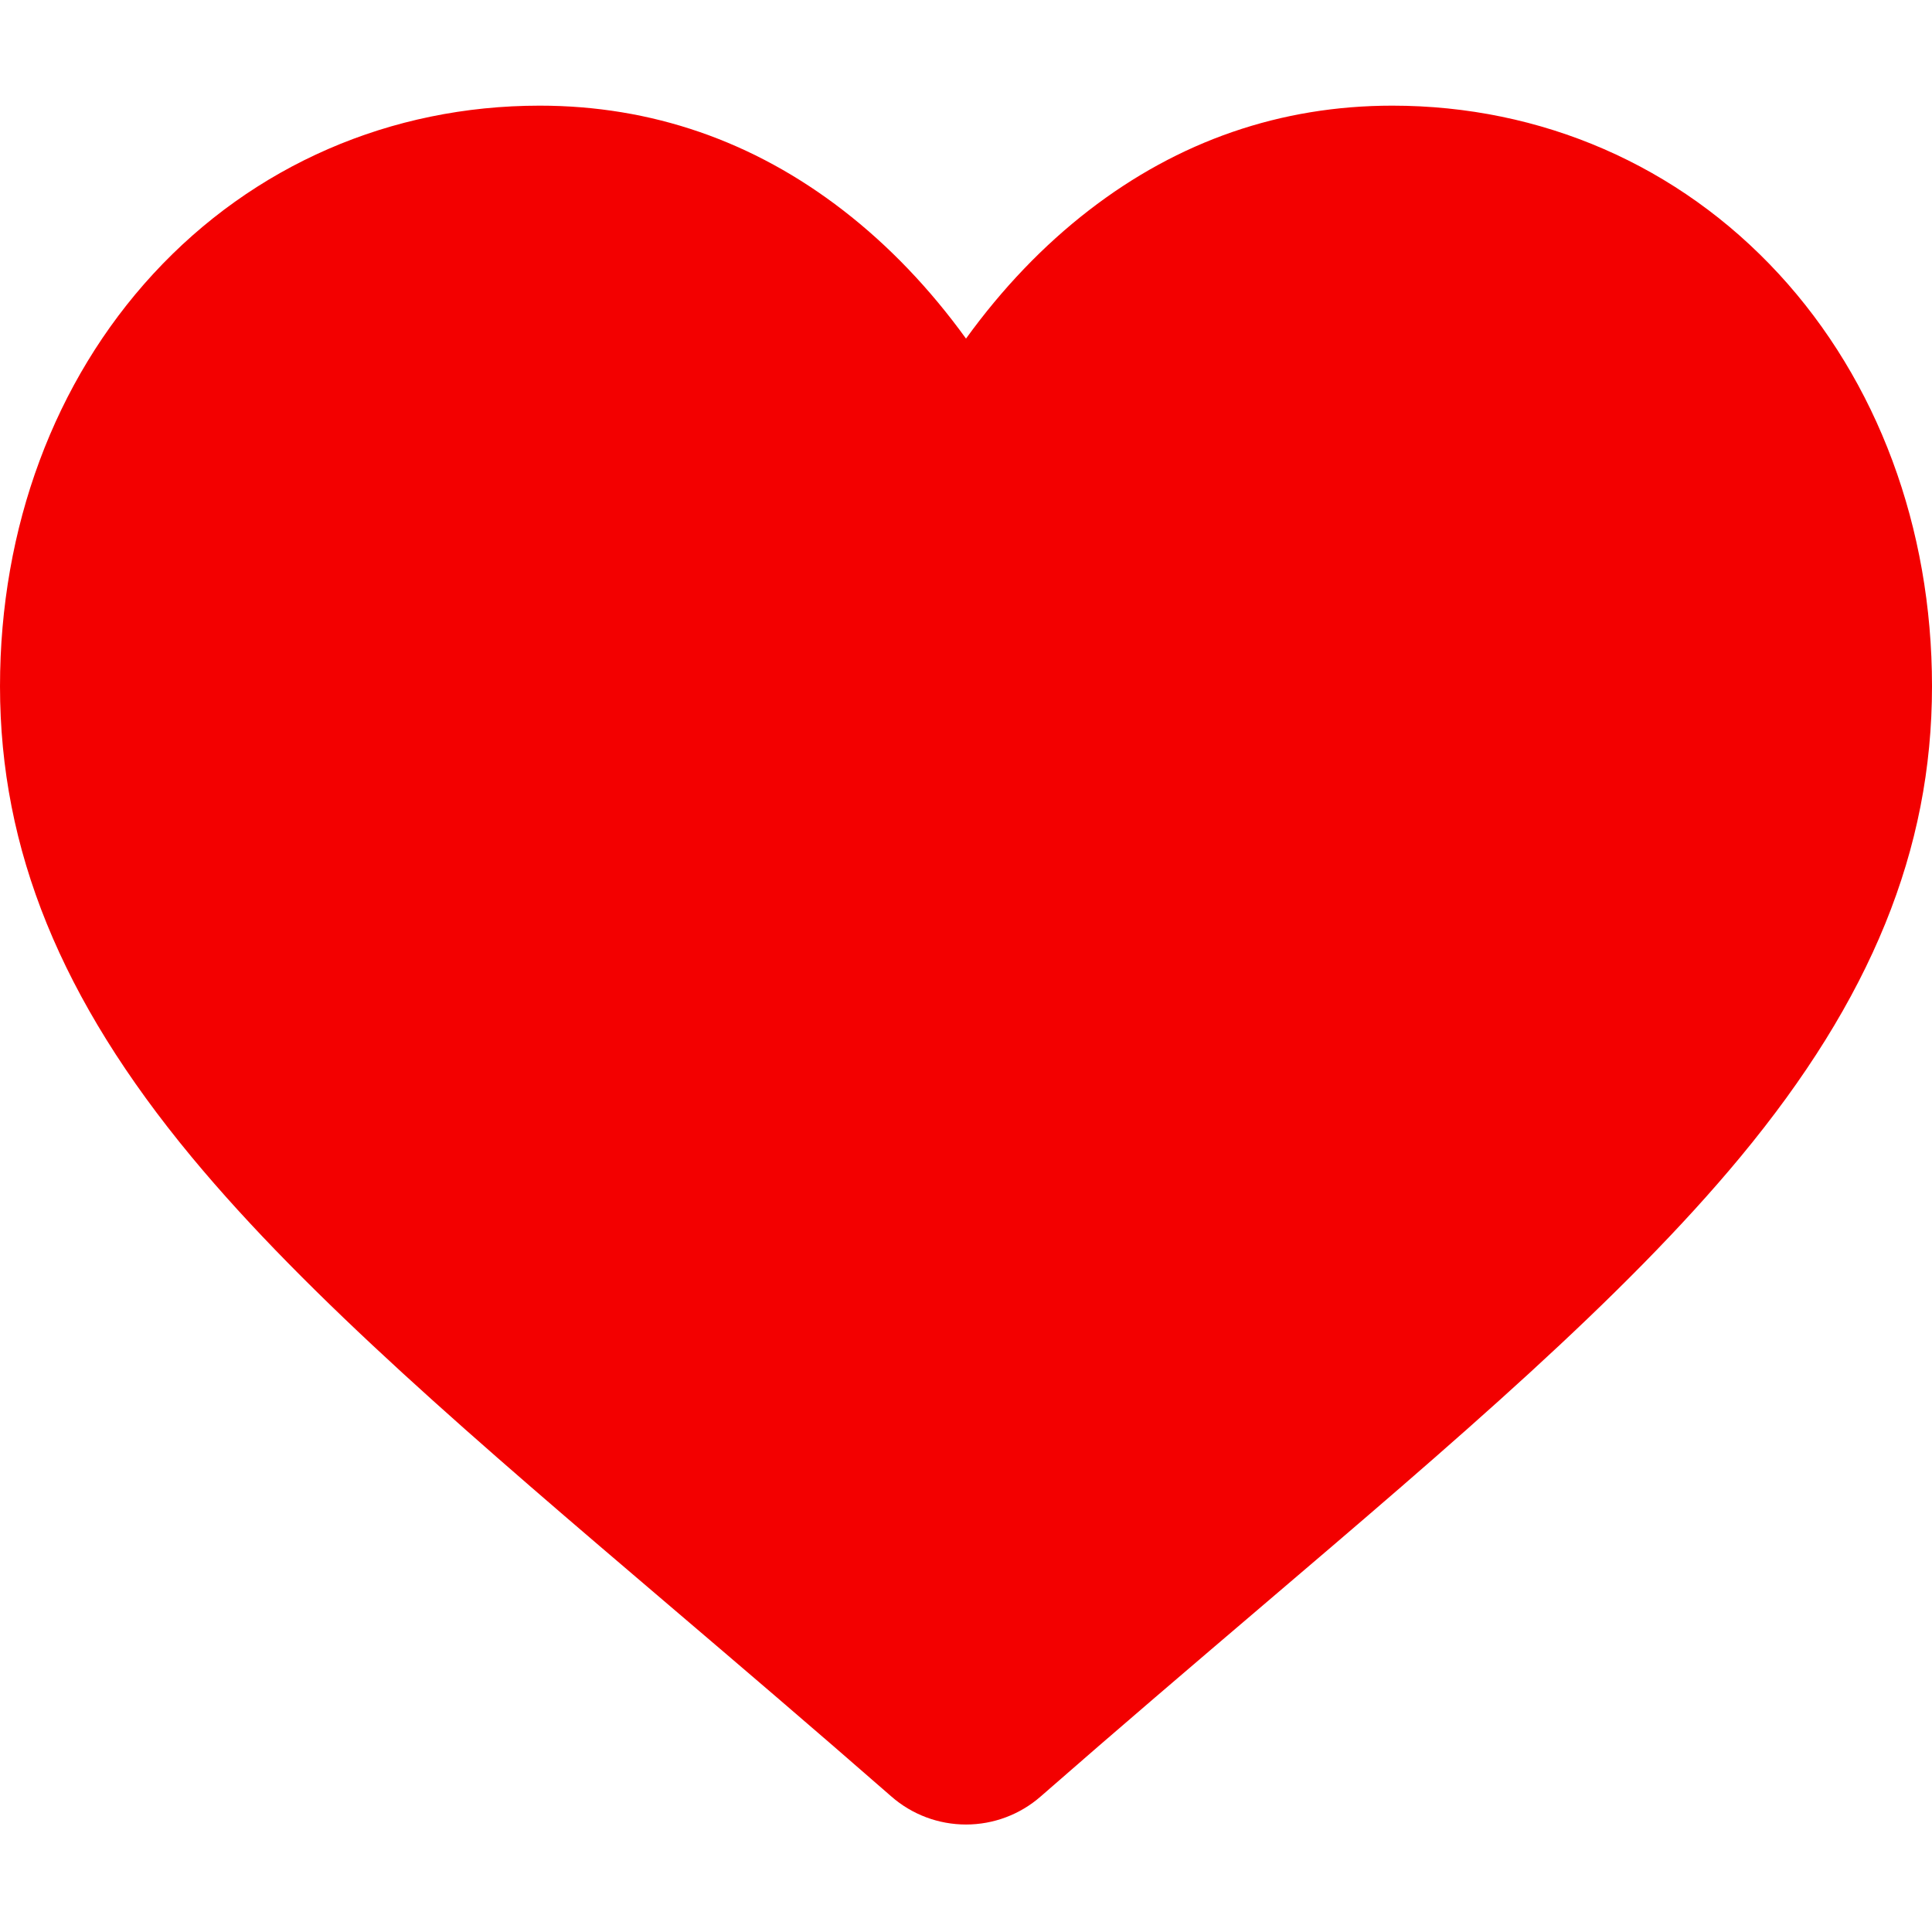
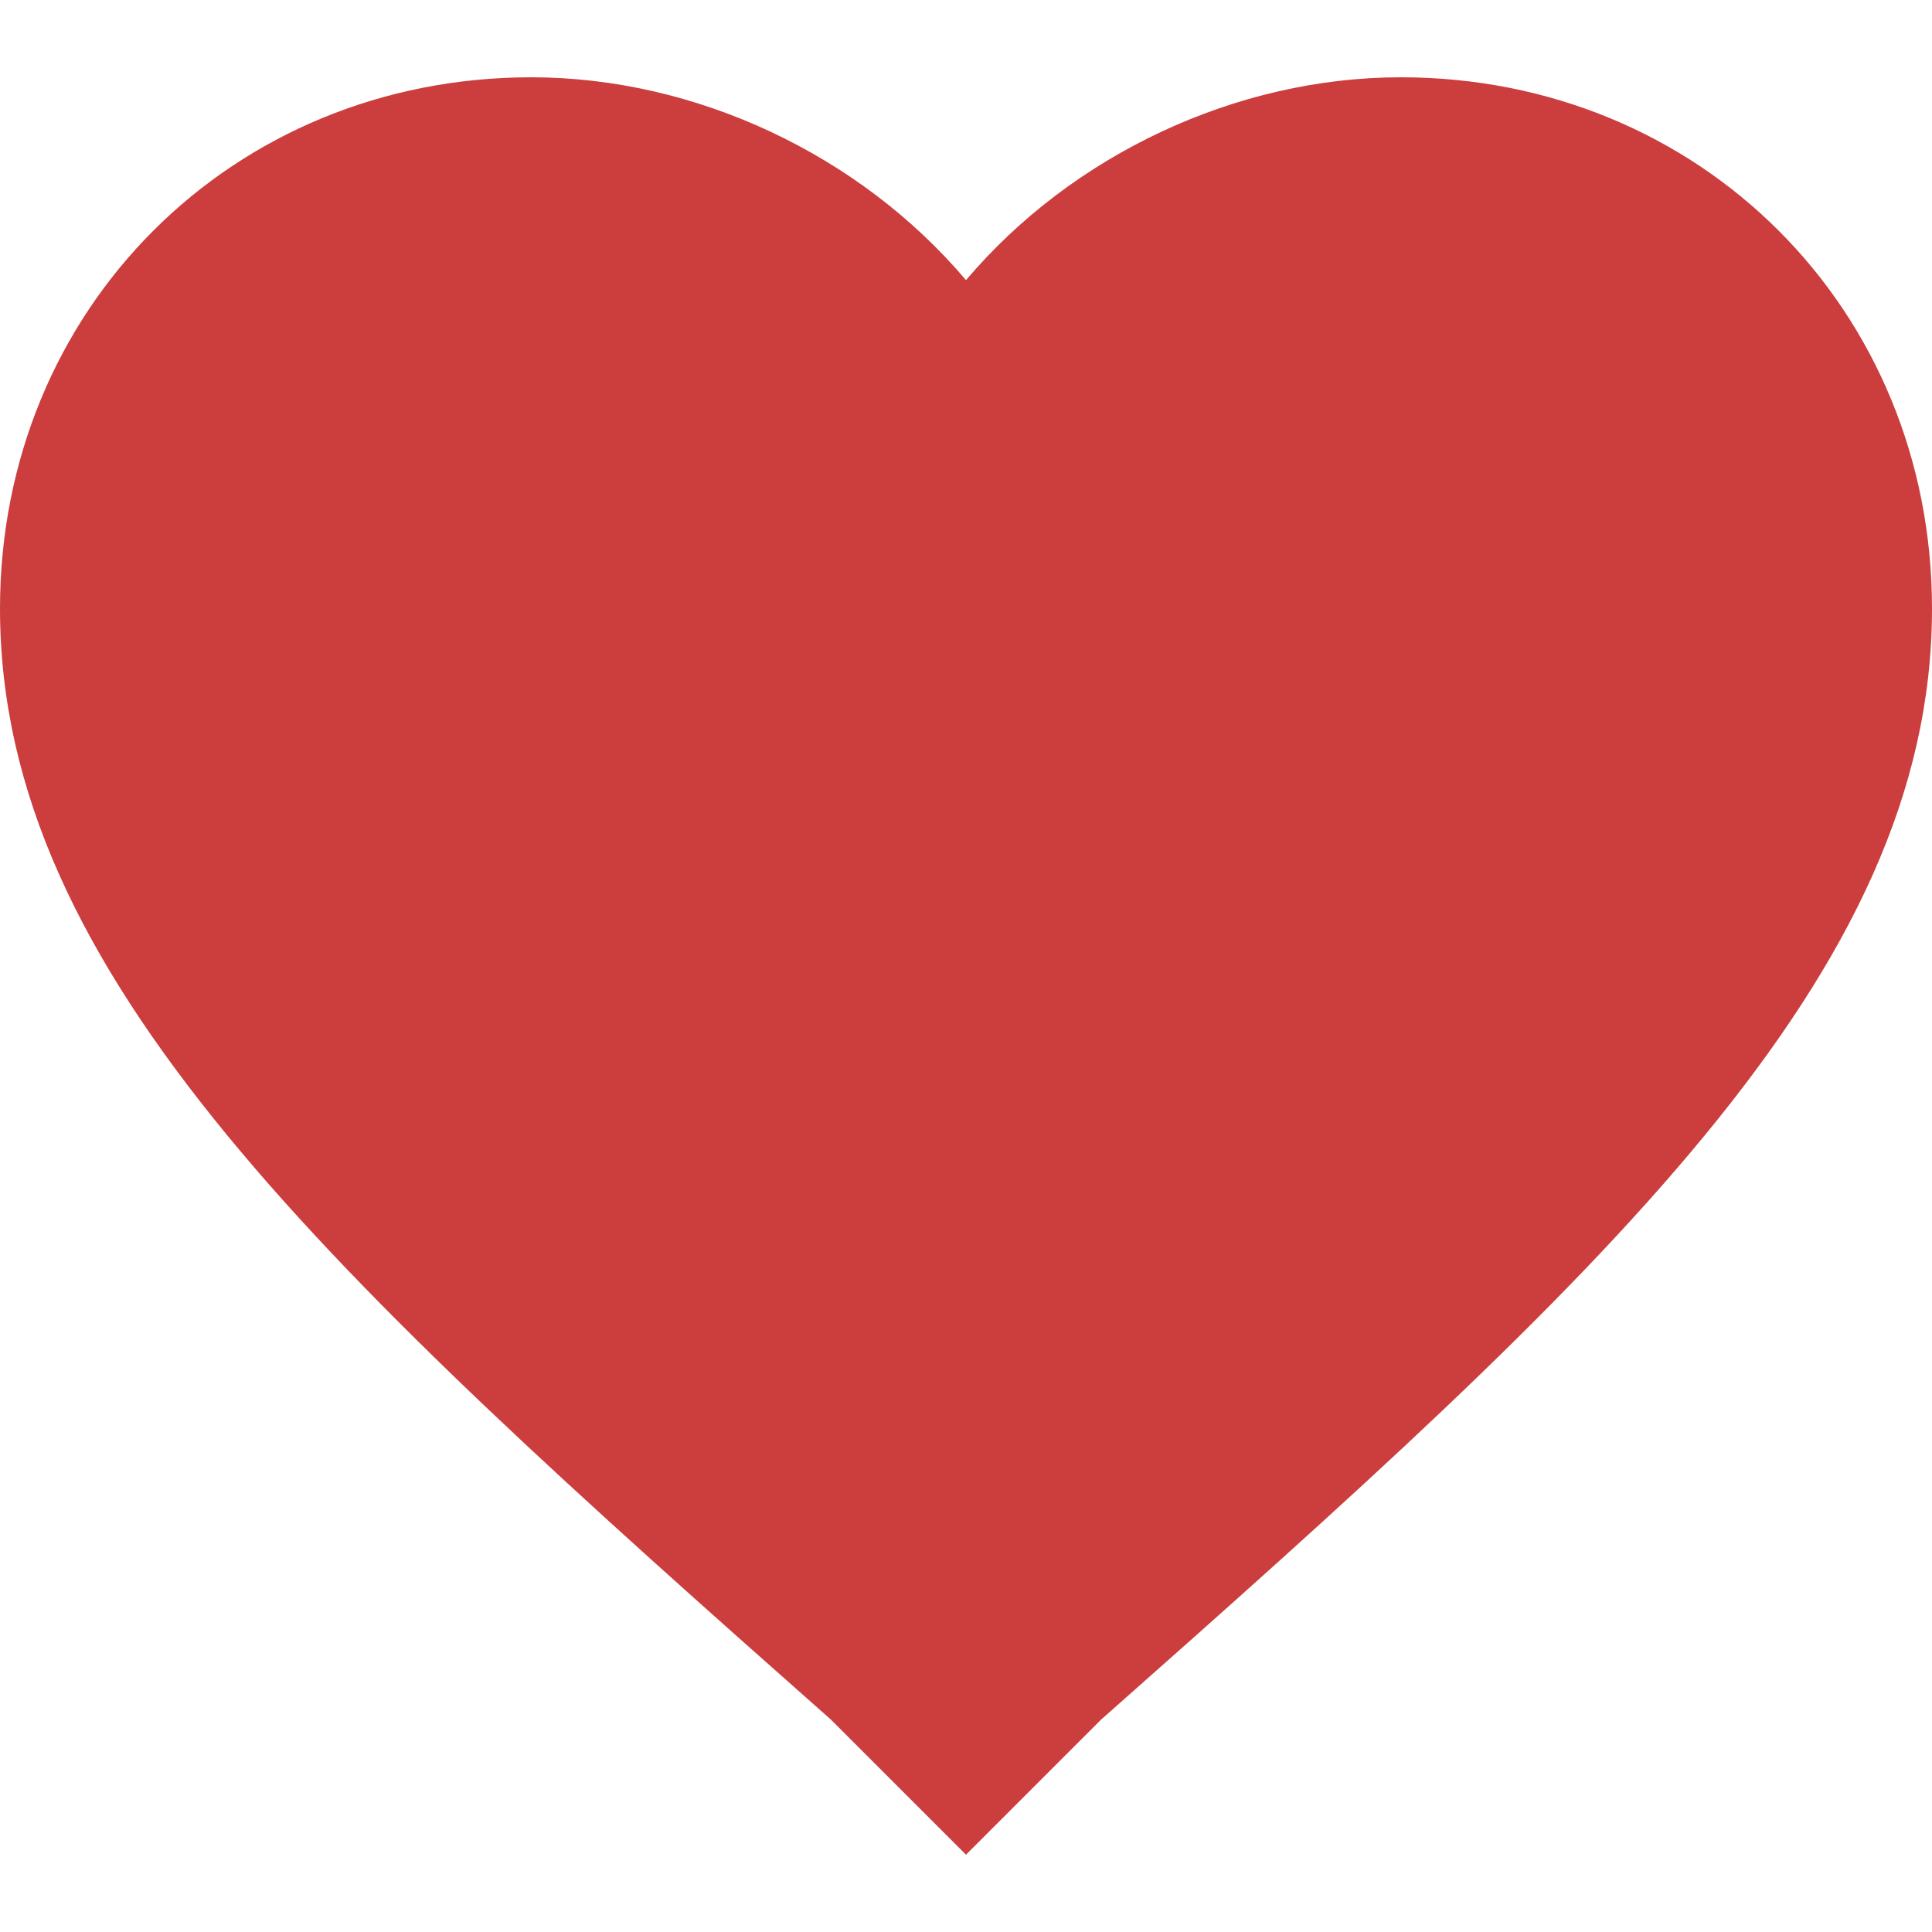
- <svg xmlns="http://www.w3.org/2000/svg" viewBox="0 -28 512 512" width="512px" height="512px">
+ <svg xmlns="http://www.w3.org/2000/svg" version="1.1" id="Capa_1" x="0px" y="0px" width="512px" height="512px" viewBox="0 0 510 510" style="enable-background:new 0 0 510 510;" xml:space="preserve" class="">
  <g>
-     <path d="m471.383 44.578c-26.504-28.746-62.871-44.578-102.41-44.578-29.555 0-56.621 9.344-80.449 27.77-12.023 9.301-22.918 20.68-32.523 33.961-9.602-13.277-20.5-24.66-32.527-33.961-23.824-18.426-50.891-27.77-80.445-27.77-39.539 0-75.91 15.832-102.414 44.578-26.188 28.41-40.613 67.223-40.613 109.293 0 43.301 16.137 82.938 50.781 124.742 30.992 37.395 75.535 75.355 127.117 119.312 17.613 15.012 37.578 32.027 58.309 50.152 5.477 4.797 12.504 7.438 19.793 7.438 7.285 0 14.316-2.641 19.785-7.43 20.73-18.129 40.707-35.152 58.328-50.172 51.574-43.949 96.117-81.906 127.109-119.305 34.645-41.801 50.777-81.438 50.777-124.742 0-42.066-14.426-80.879-40.617-109.289zm0 0" data-original="#000000" class="active-path" data-old_color="#000000" fill="#F30000" />
+     <g>
+       <g id="favorite">
+         <path d="M255,489.6l-35.7-35.7C86.7,336.6,0,257.55,0,160.65C0,81.6,61.2,20.4,140.25,20.4c43.35,0,86.7,20.4,114.75,53.55    C283.05,40.8,326.4,20.4,369.75,20.4C448.8,20.4,510,81.6,510,160.65c0,96.9-86.7,175.95-219.3,293.25L255,489.6z" data-original="#000000" class="active-path" data-old_color="#000000" fill="#CC3E3E" />
+       </g>
+     </g>
  </g>
</svg>
